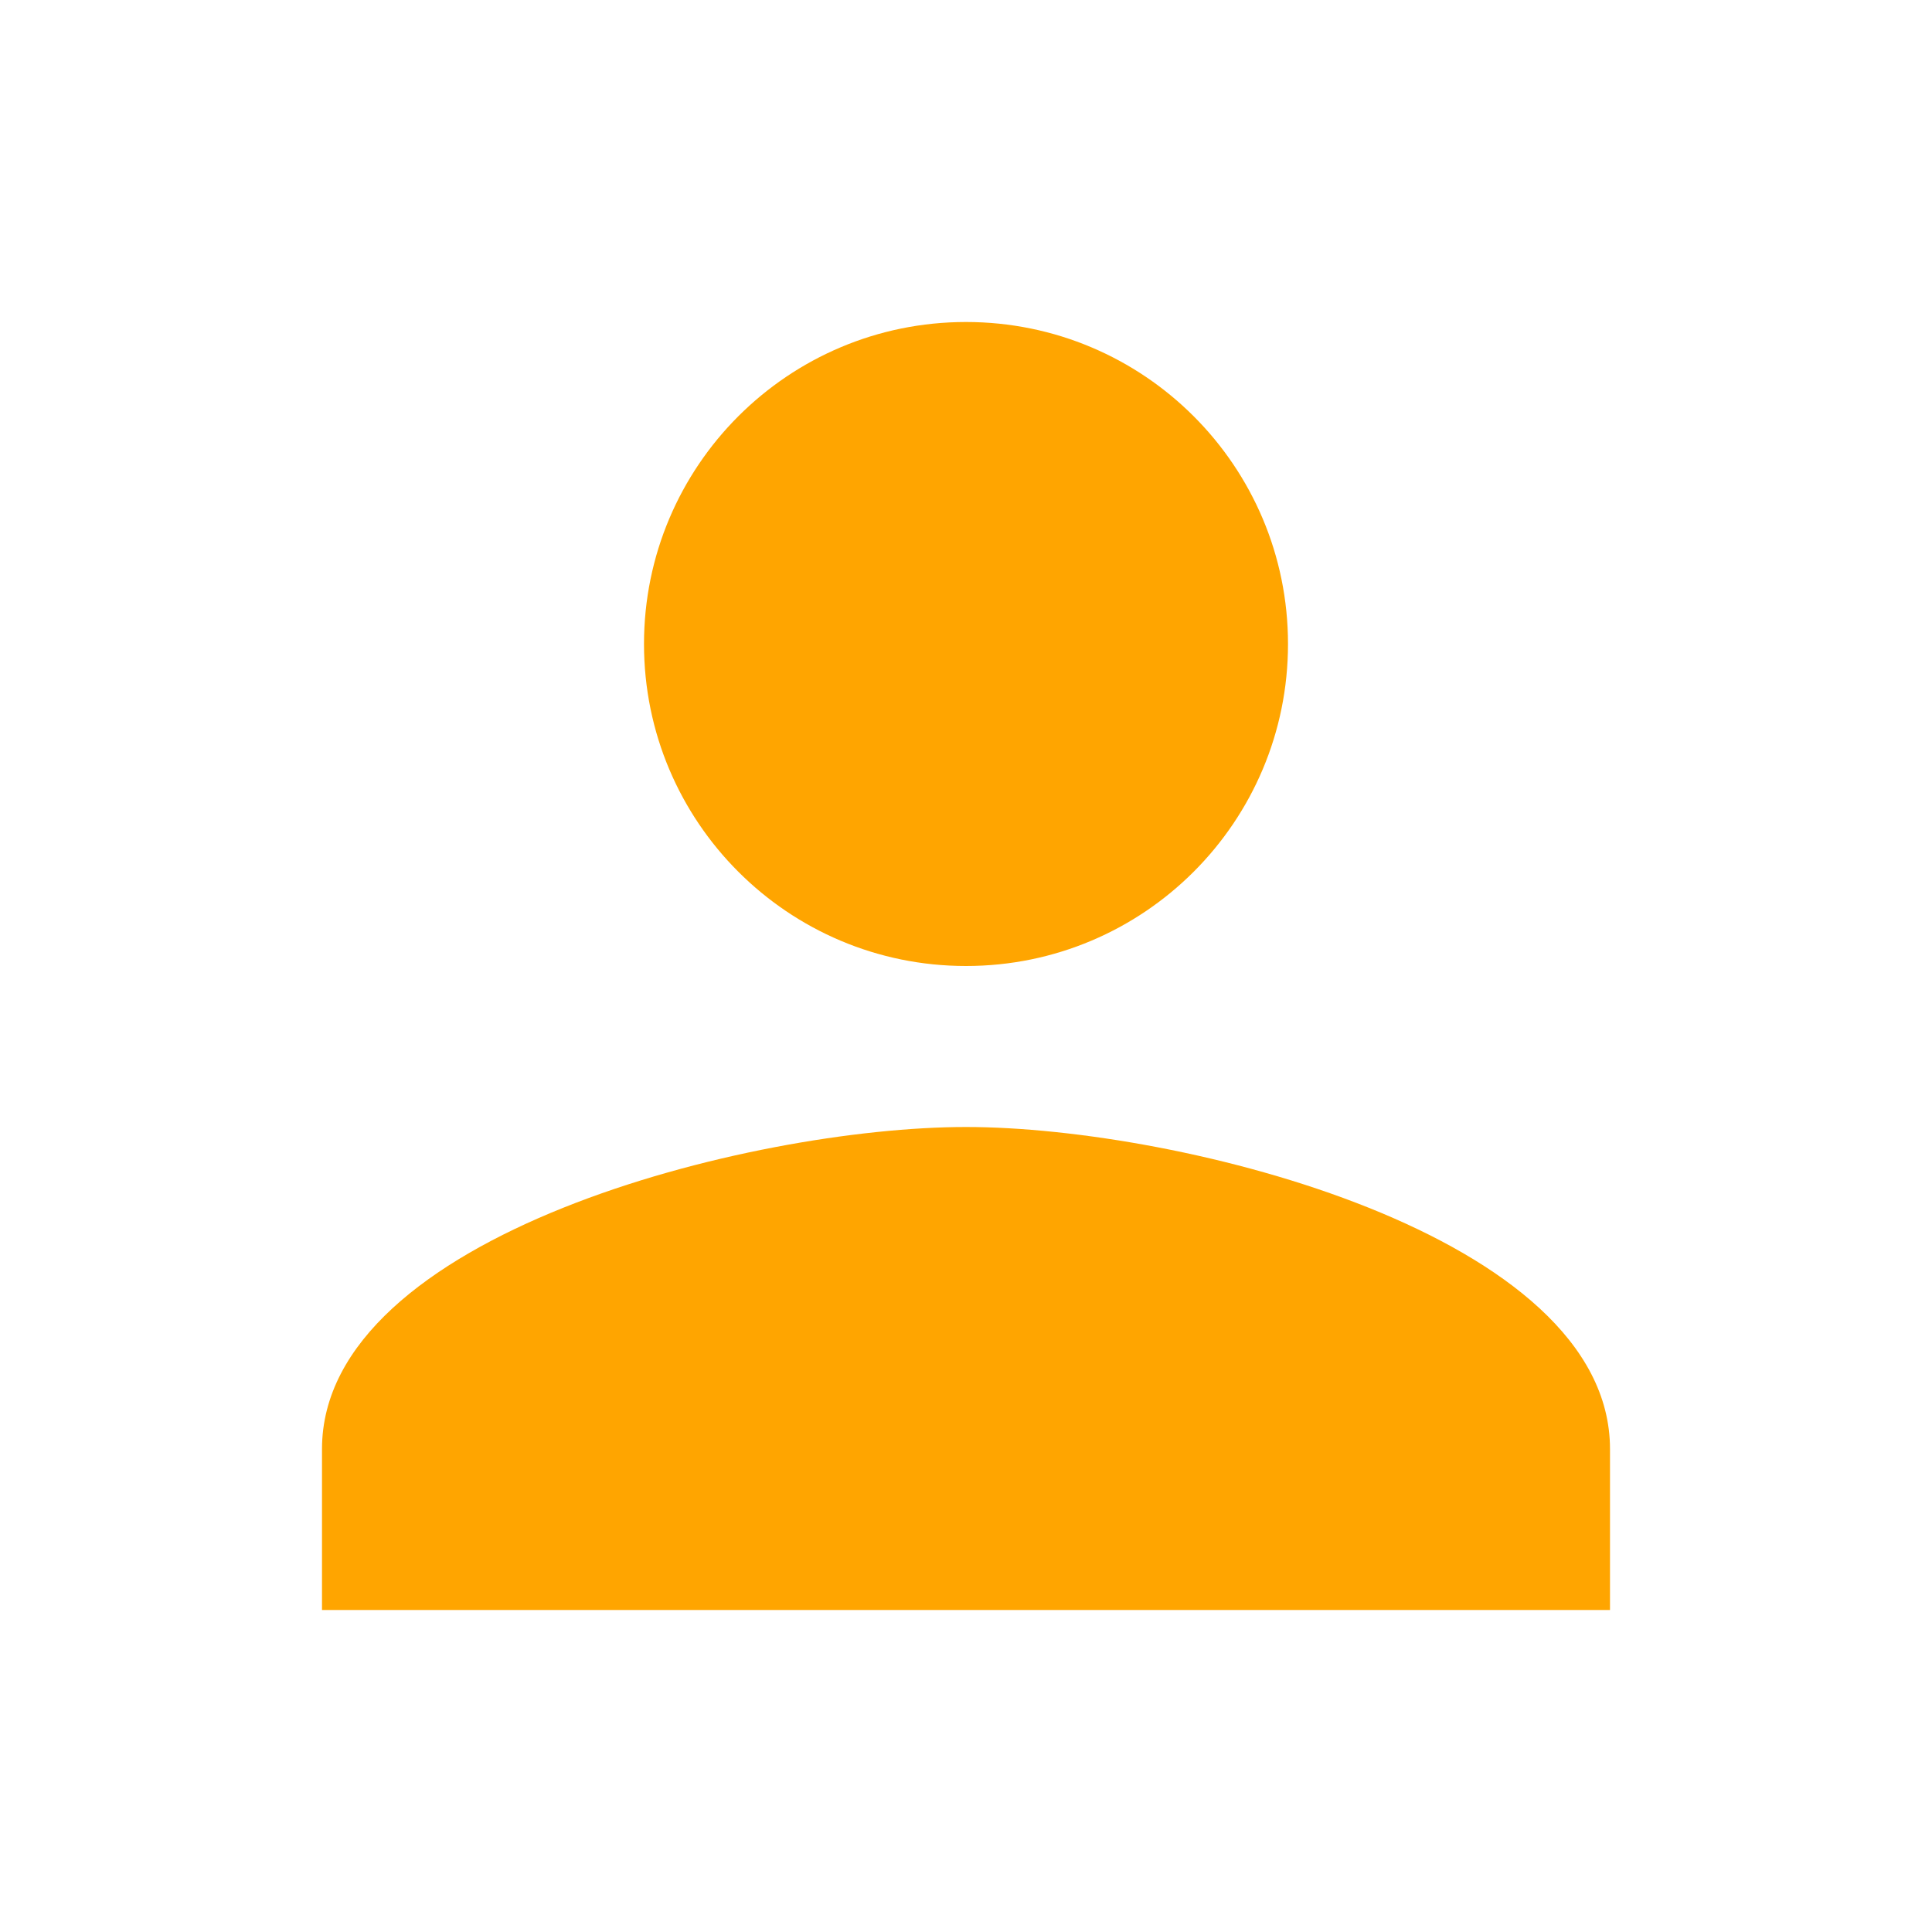
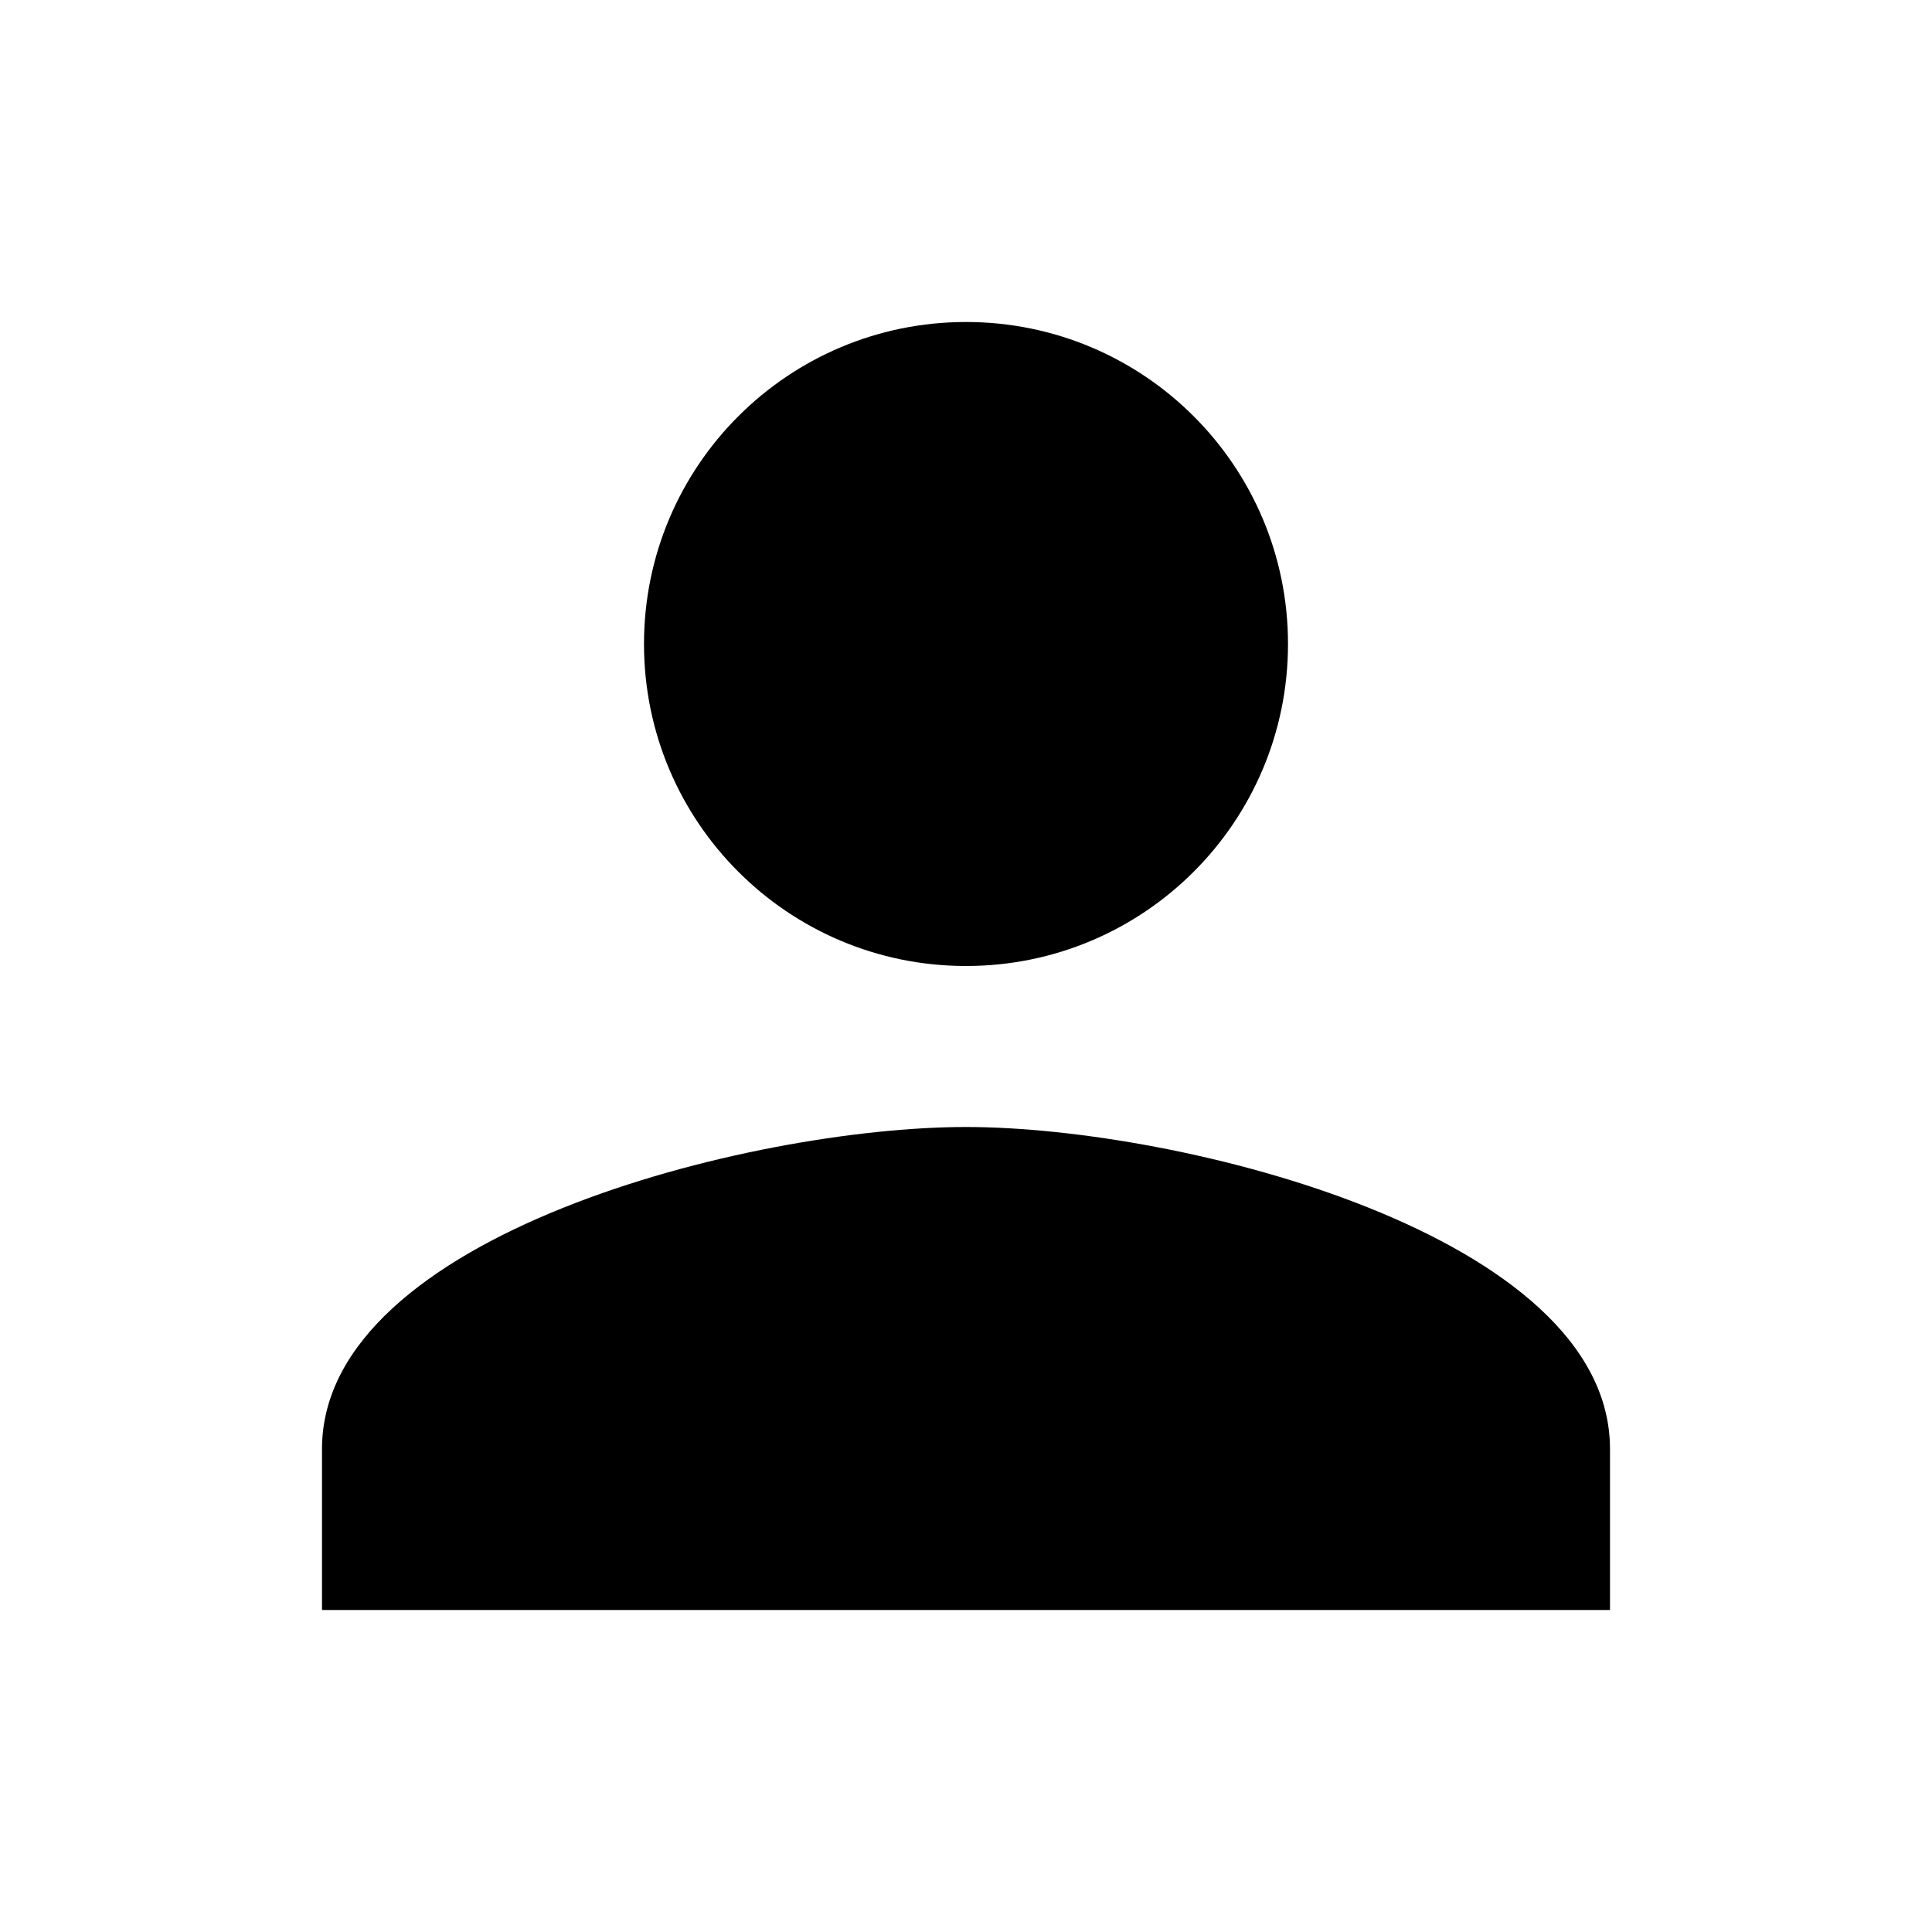
- <svg xmlns="http://www.w3.org/2000/svg" height="40px" viewBox="0 0 24 24" width="40px" fill="orange">
+ <svg xmlns="http://www.w3.org/2000/svg" height="40px" viewBox="0 0 24 24" width="40px" fill="waterblue">
  <path d="M0 0h24v24H0z" fill="none" />
  <path d="M12 12c2.21 0 4-1.79 4-4s-1.79-4-4-4-4 1.79-4 4 1.79 4 4 4zm0 2c-2.67 0-8 1.34-8 4v2h16v-2c0-2.66-5.33-4-8-4z" />
</svg>
